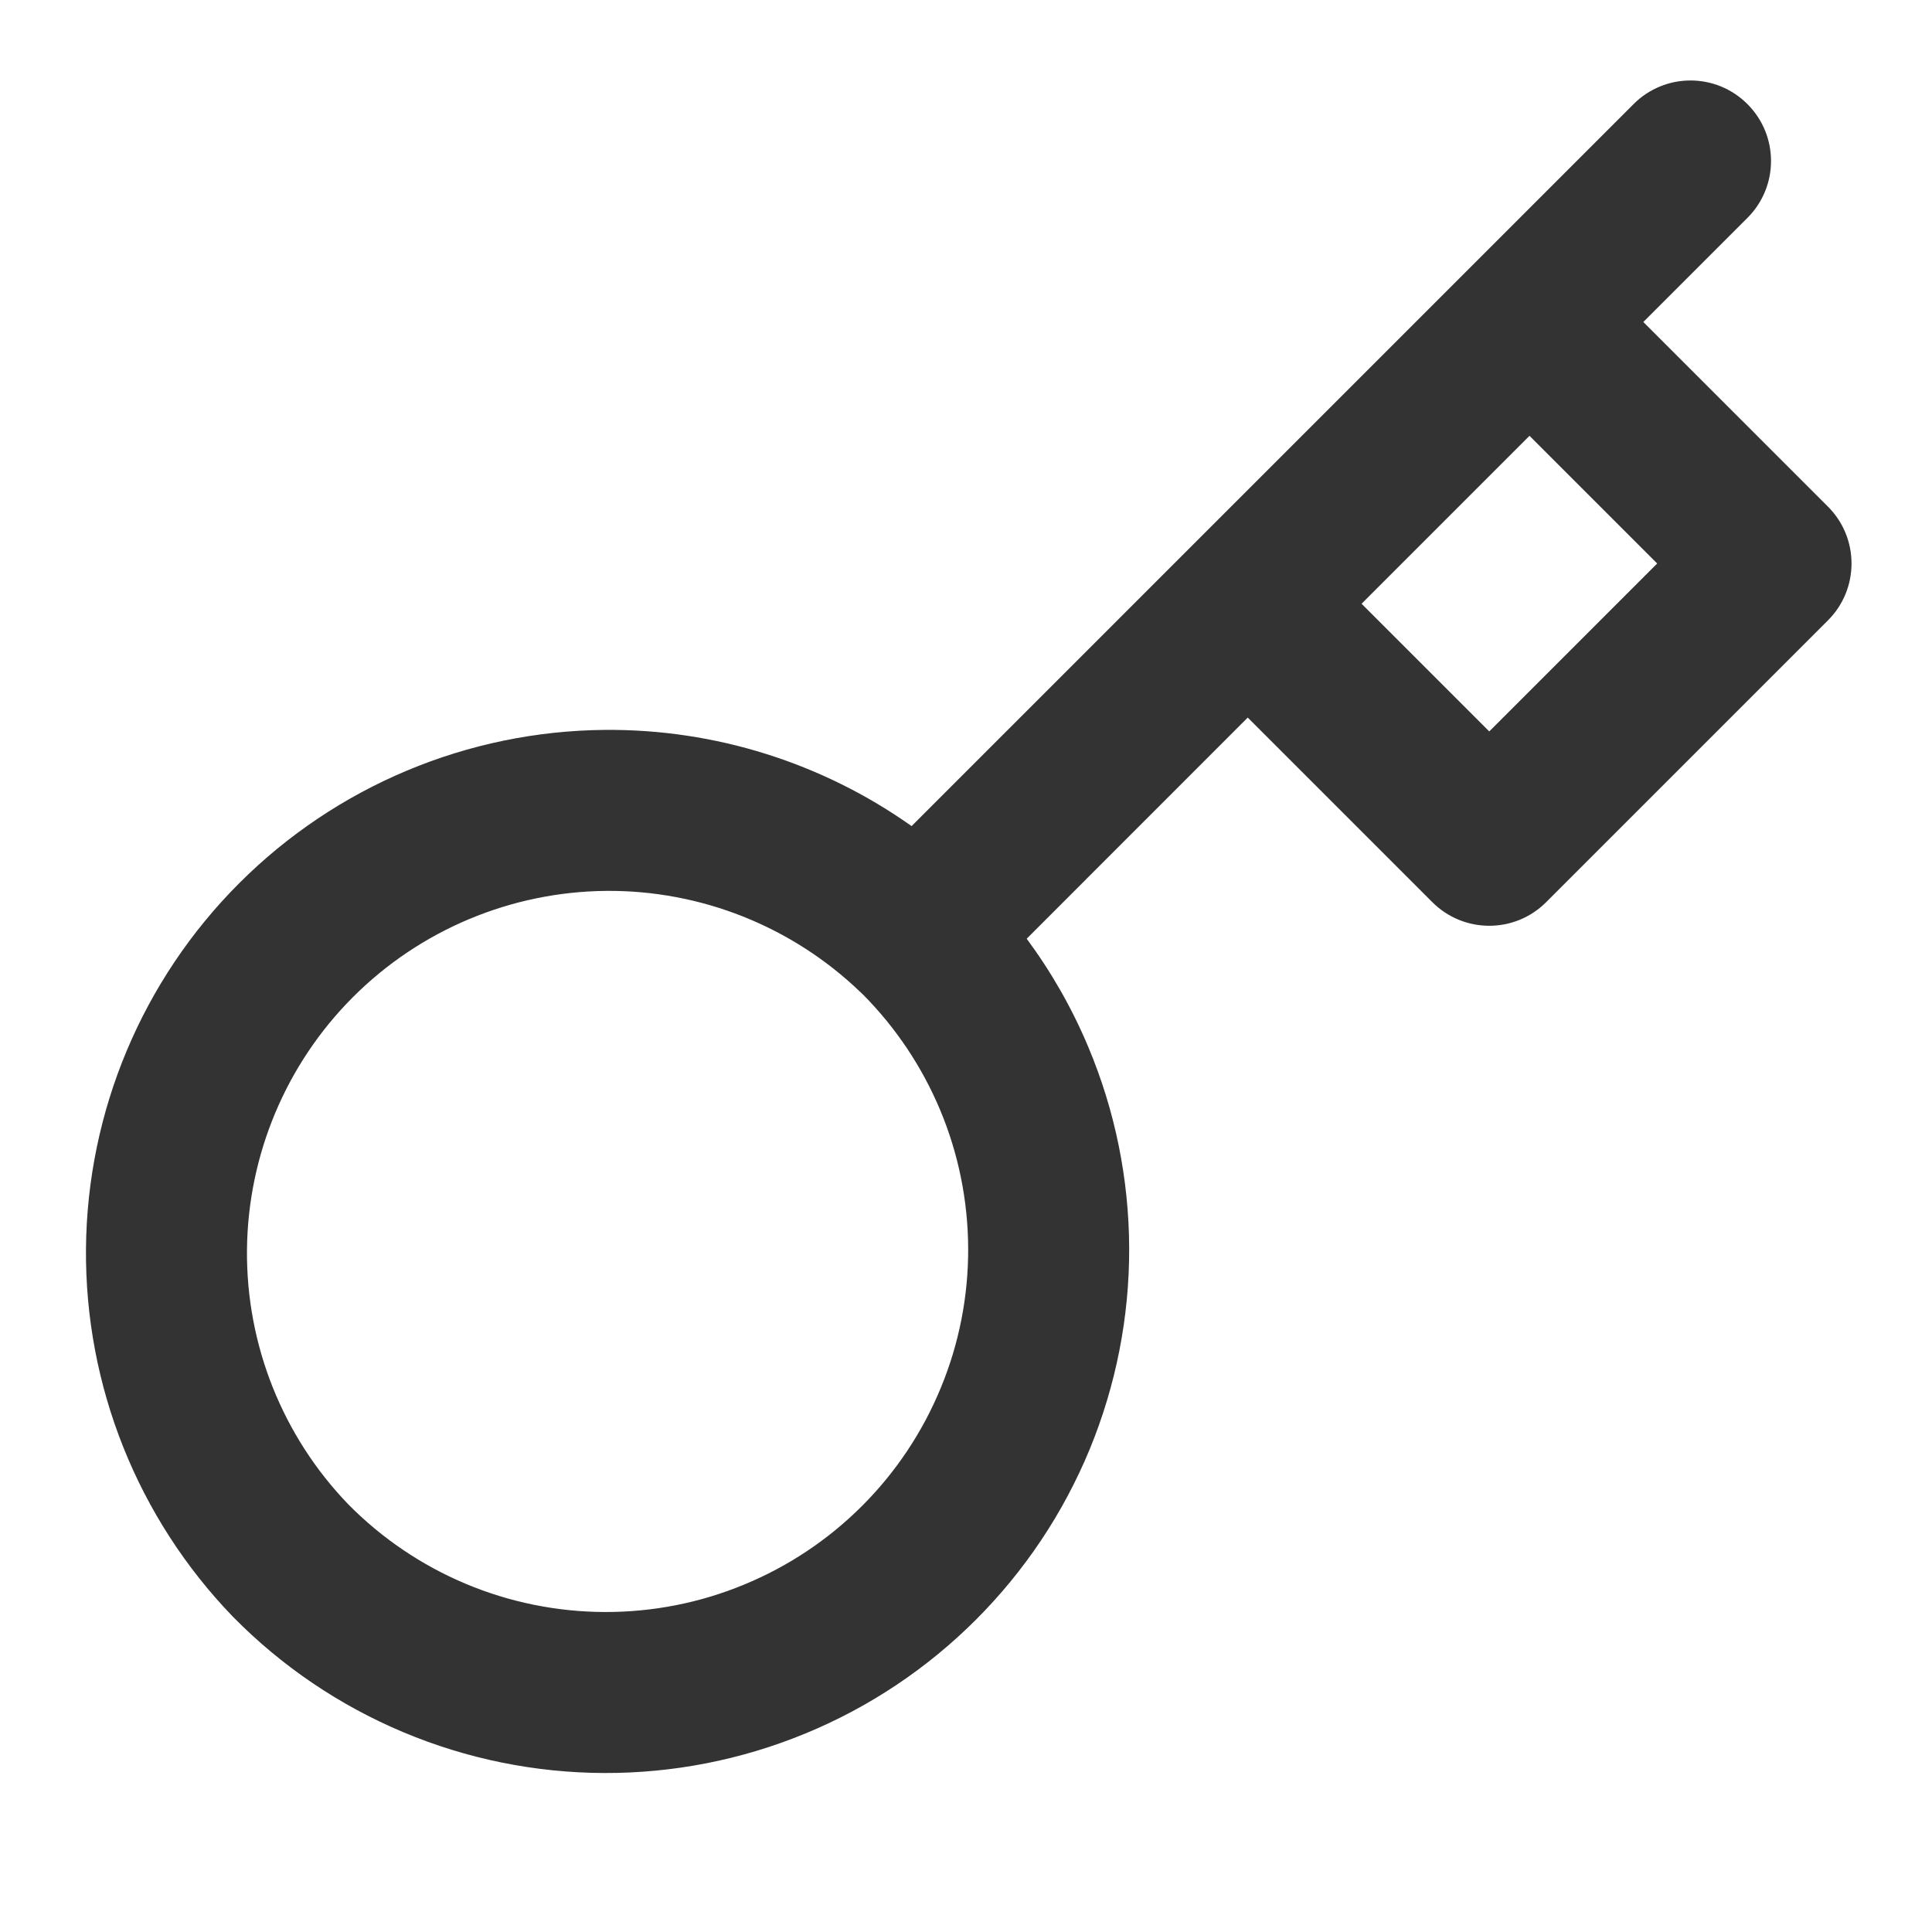
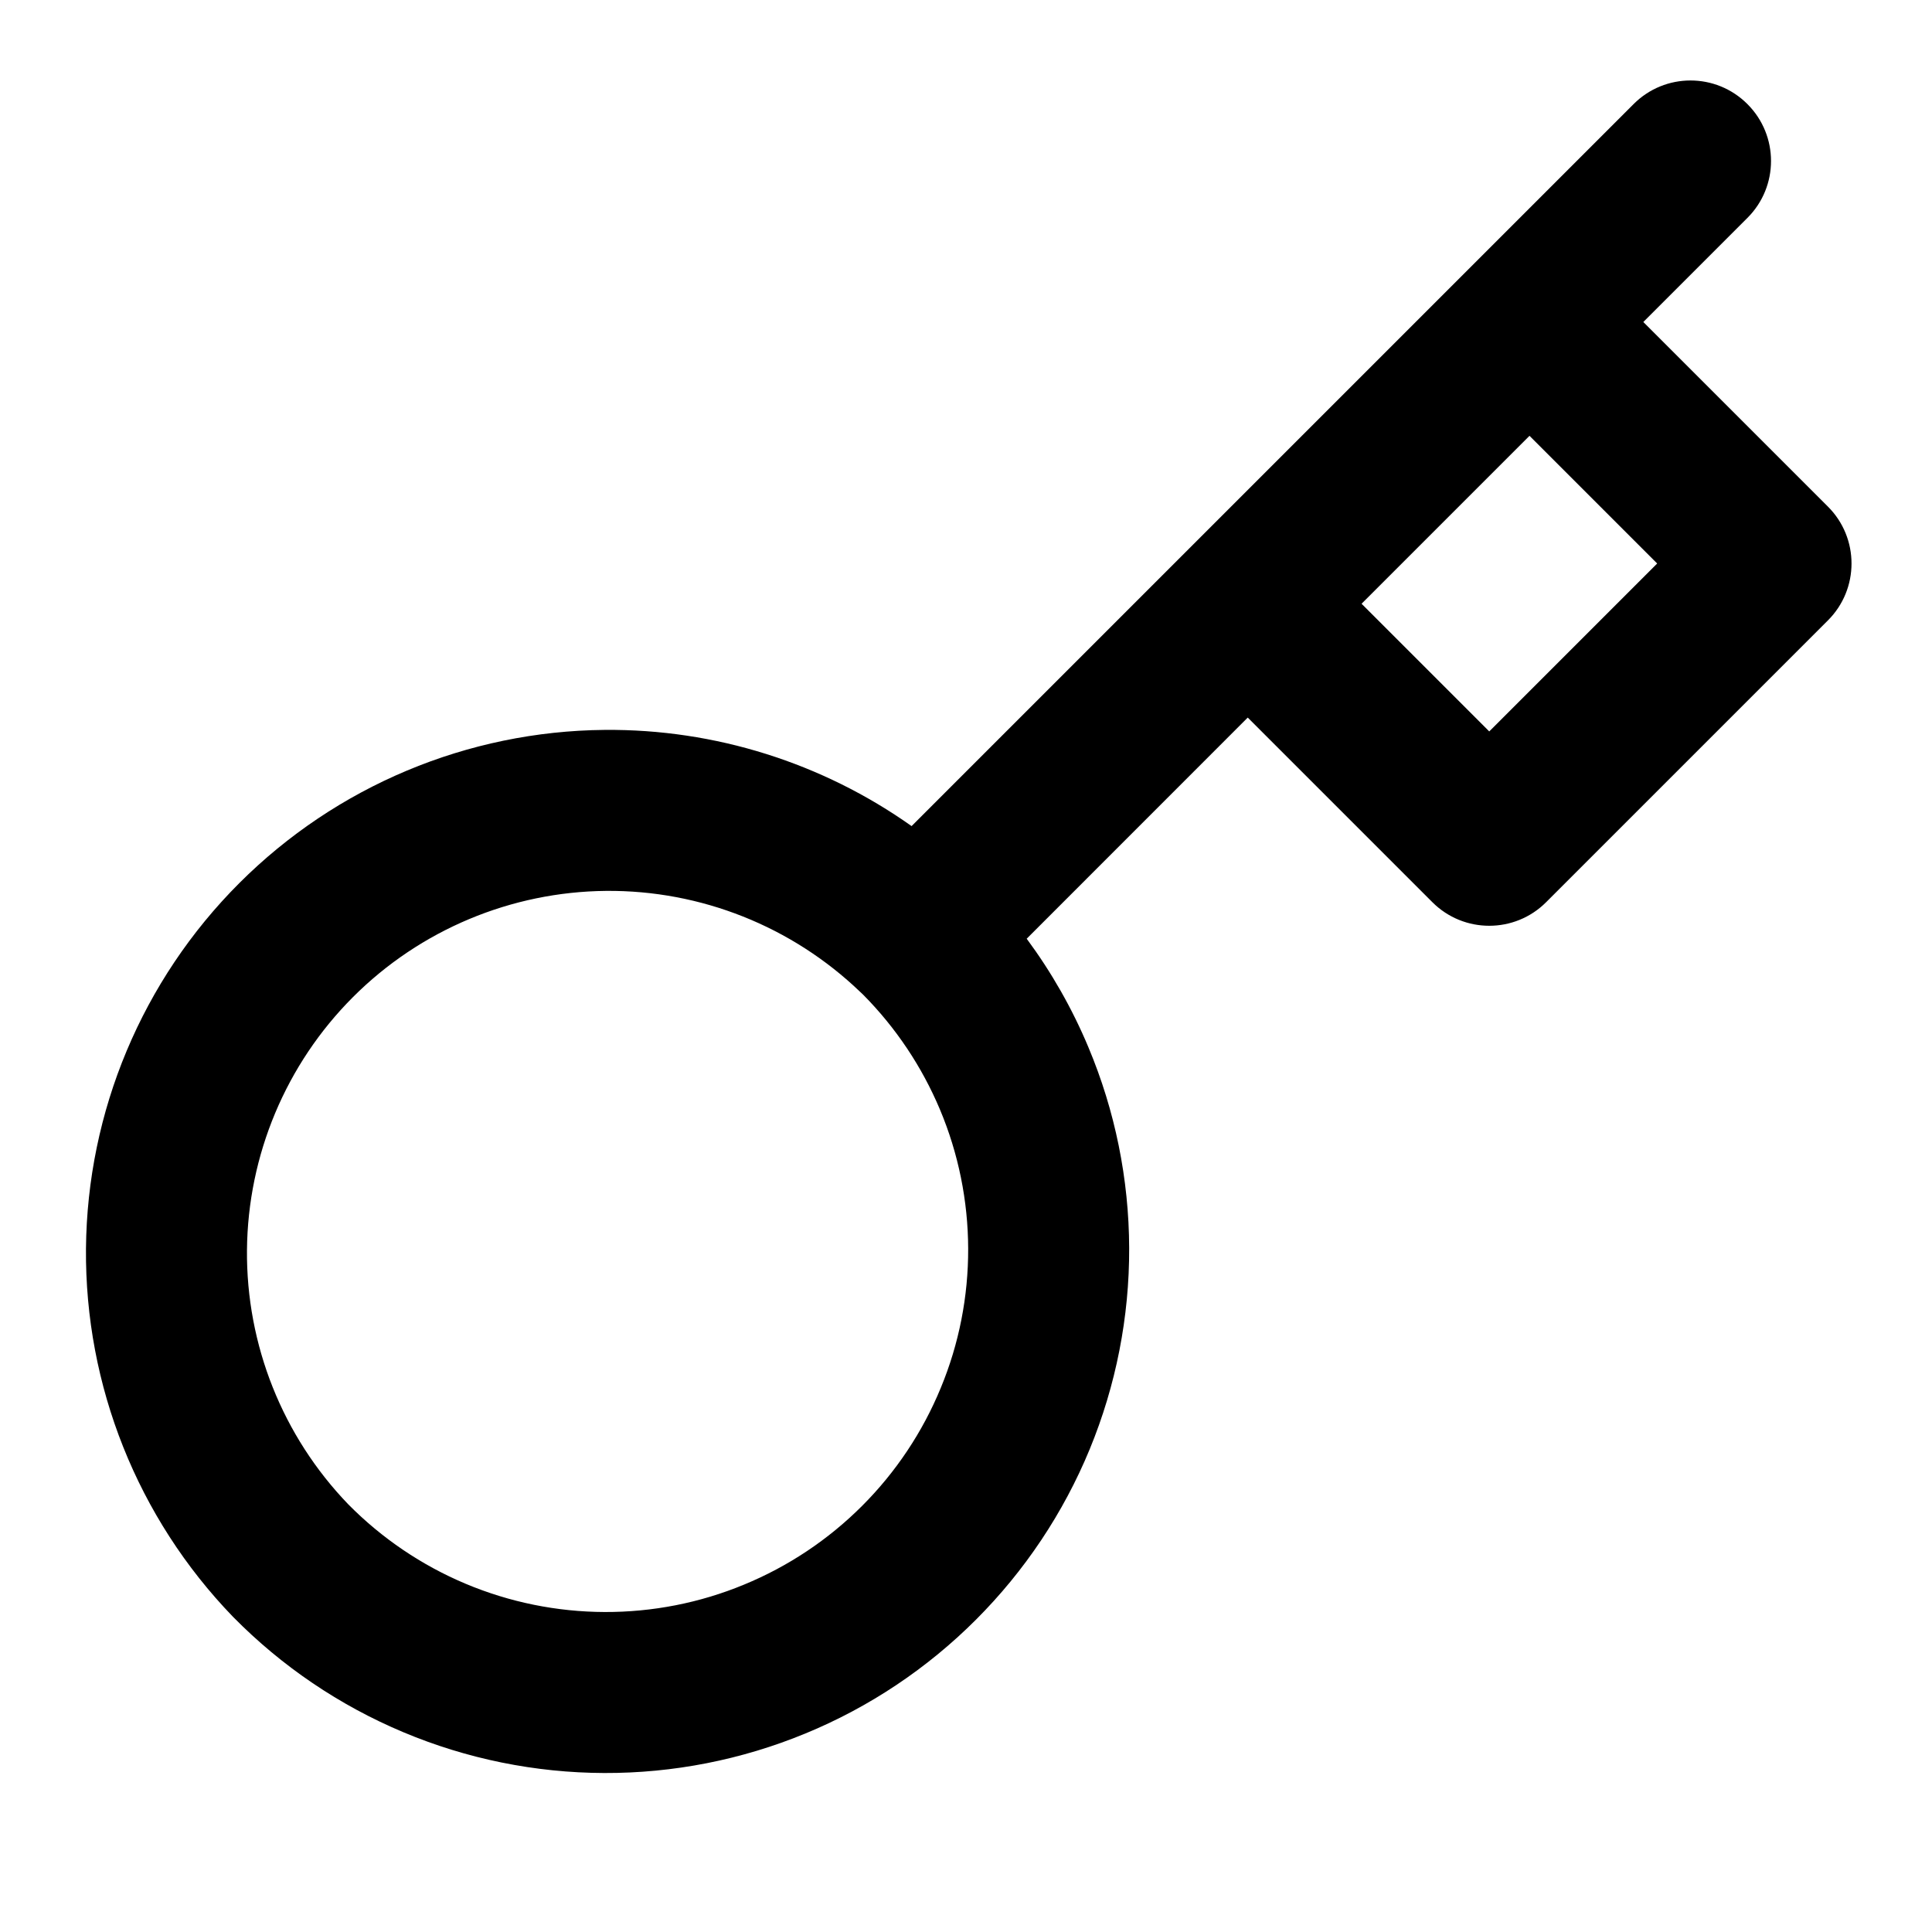
<svg xmlns="http://www.w3.org/2000/svg" width="24" height="24" viewBox="0 0 24 24" fill="none">
-   <path fill-rule="evenodd" clip-rule="evenodd" d="M21.707 2.707C22.098 2.317 22.098 1.683 21.707 1.293C21.317 0.902 20.683 0.902 20.293 1.293L11.324 10.262C10.217 9.478 8.884 9.055 7.512 9.067C5.807 9.082 4.177 9.766 2.972 10.971C1.767 12.176 1.083 13.806 1.068 15.511C1.054 17.215 1.709 18.857 2.893 20.083L2.9 20.09C3.502 20.701 4.219 21.186 5.01 21.518C5.8 21.85 6.648 22.022 7.505 22.025C8.363 22.028 9.212 21.861 10.005 21.534C10.797 21.208 11.517 20.727 12.123 20.121C12.729 19.515 13.21 18.795 13.537 18.002C13.863 17.21 14.03 16.36 14.027 15.503C14.024 14.646 13.852 13.798 13.52 13.008C13.319 12.528 13.061 12.076 12.754 11.661L15.5 8.914L17.793 11.207C18.183 11.598 18.817 11.598 19.207 11.207L22.707 7.707C23.098 7.317 23.098 6.683 22.707 6.293L20.414 4L21.707 2.707ZM10.686 12.322C10.698 12.334 10.71 12.346 10.723 12.357C11.129 12.767 11.452 13.25 11.676 13.782C11.906 14.329 12.025 14.916 12.027 15.51C12.029 16.104 11.914 16.692 11.687 17.24C11.461 17.789 11.129 18.287 10.709 18.707C10.289 19.127 9.791 19.459 9.242 19.685C8.694 19.912 8.105 20.027 7.512 20.025C6.919 20.023 6.331 19.904 5.784 19.674C5.239 19.445 4.744 19.11 4.328 18.689C3.51 17.841 3.058 16.706 3.068 15.528C3.079 14.348 3.552 13.219 4.386 12.385C5.22 11.551 6.349 11.078 7.529 11.067C8.705 11.057 9.838 11.508 10.686 12.322ZM18.5 9.086L16.914 7.5L19 5.414L20.586 7L18.5 9.086Z" fill="#333333" />
+   <path fill-rule="evenodd" clip-rule="evenodd" d="M21.707 2.707C22.098 2.317 22.098 1.683 21.707 1.293C21.317 0.902 20.683 0.902 20.293 1.293L11.324 10.262C10.217 9.478 8.884 9.055 7.512 9.067C5.807 9.082 4.177 9.766 2.972 10.971C1.767 12.176 1.083 13.806 1.068 15.511C1.054 17.215 1.709 18.857 2.893 20.083L2.9 20.09C3.502 20.701 4.219 21.186 5.01 21.518C5.8 21.85 6.648 22.022 7.505 22.025C8.363 22.028 9.212 21.861 10.005 21.534C10.797 21.208 11.517 20.727 12.123 20.121C12.729 19.515 13.21 18.795 13.537 18.002C13.863 17.21 14.03 16.36 14.027 15.503C14.024 14.646 13.852 13.798 13.52 13.008C13.319 12.528 13.061 12.076 12.754 11.661L15.5 8.914L17.793 11.207C18.183 11.598 18.817 11.598 19.207 11.207L22.707 7.707C23.098 7.317 23.098 6.683 22.707 6.293L20.414 4L21.707 2.707ZM10.686 12.322C10.698 12.334 10.71 12.346 10.723 12.357C11.129 12.767 11.452 13.25 11.676 13.782C11.906 14.329 12.025 14.916 12.027 15.51C12.029 16.104 11.914 16.692 11.687 17.24C11.461 17.789 11.129 18.287 10.709 18.707C10.289 19.127 9.791 19.459 9.242 19.685C8.694 19.912 8.105 20.027 7.512 20.025C6.919 20.023 6.331 19.904 5.784 19.674C5.239 19.445 4.744 19.11 4.328 18.689C3.51 17.841 3.058 16.706 3.068 15.528C3.079 14.348 3.552 13.219 4.386 12.385C5.22 11.551 6.349 11.078 7.529 11.067C8.705 11.057 9.838 11.508 10.686 12.322ZM18.5 9.086L16.914 7.5L19 5.414L20.586 7L18.5 9.086Z" fill="currentColor" />
</svg>
